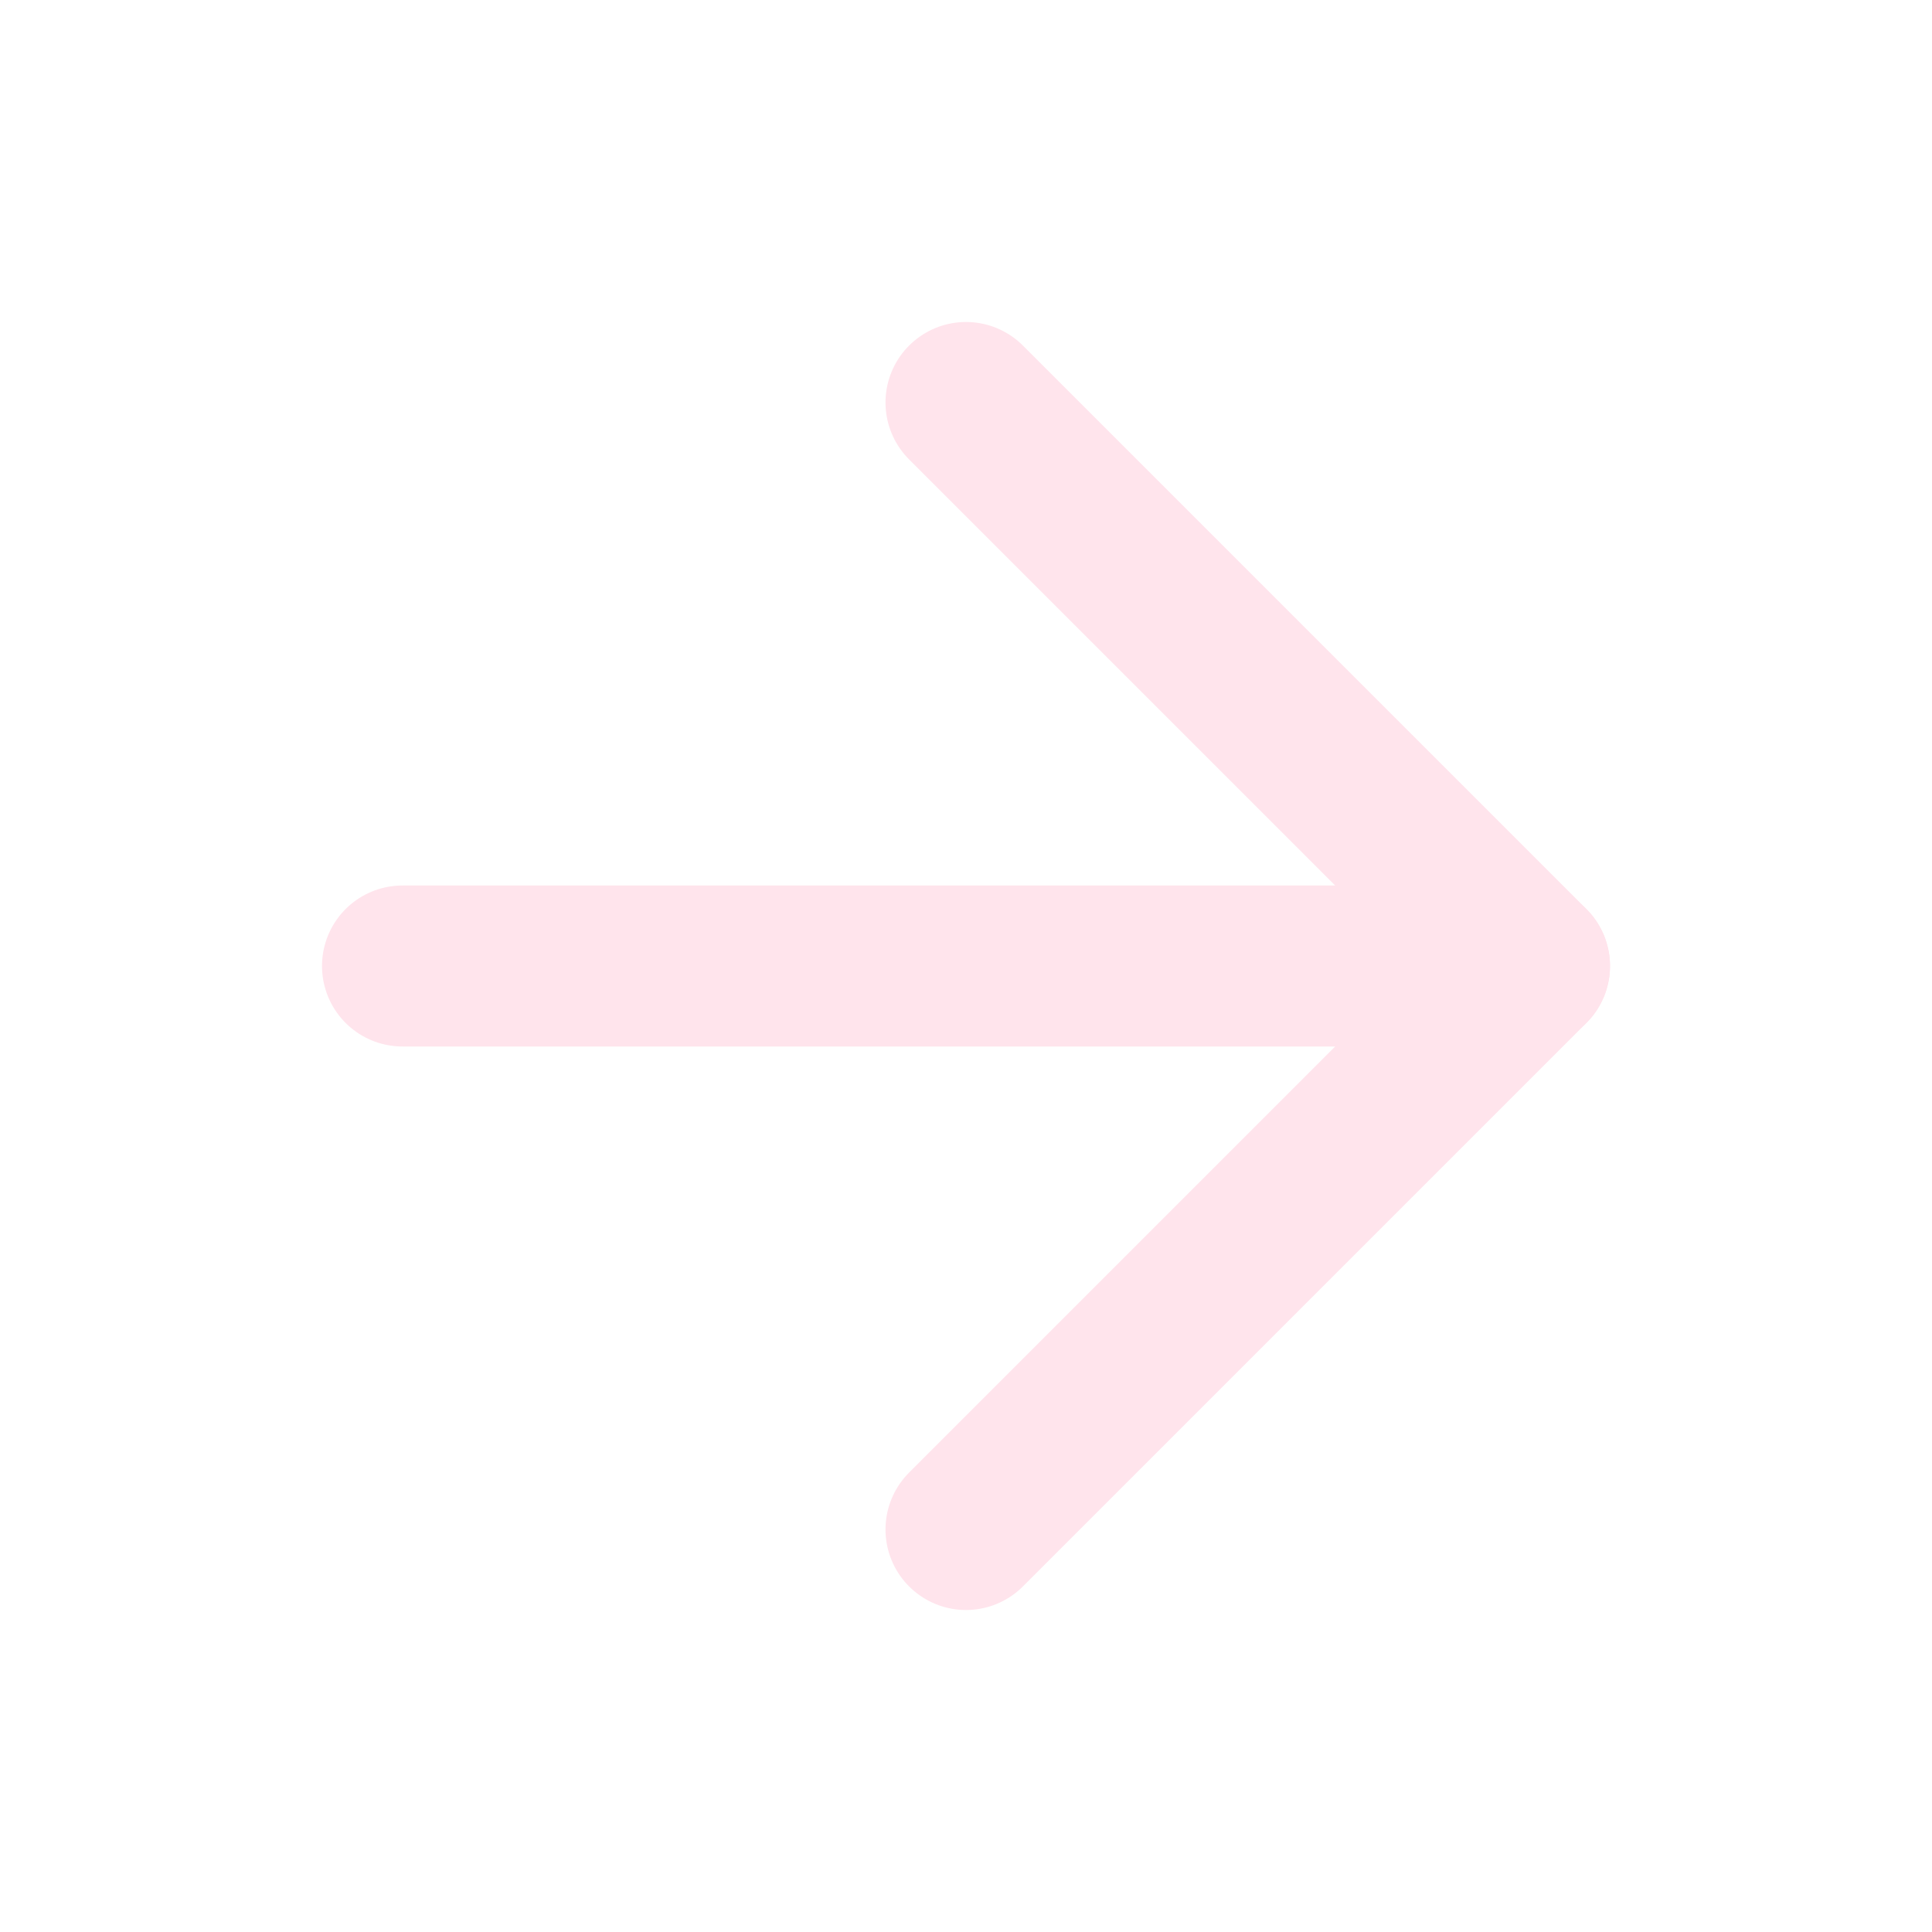
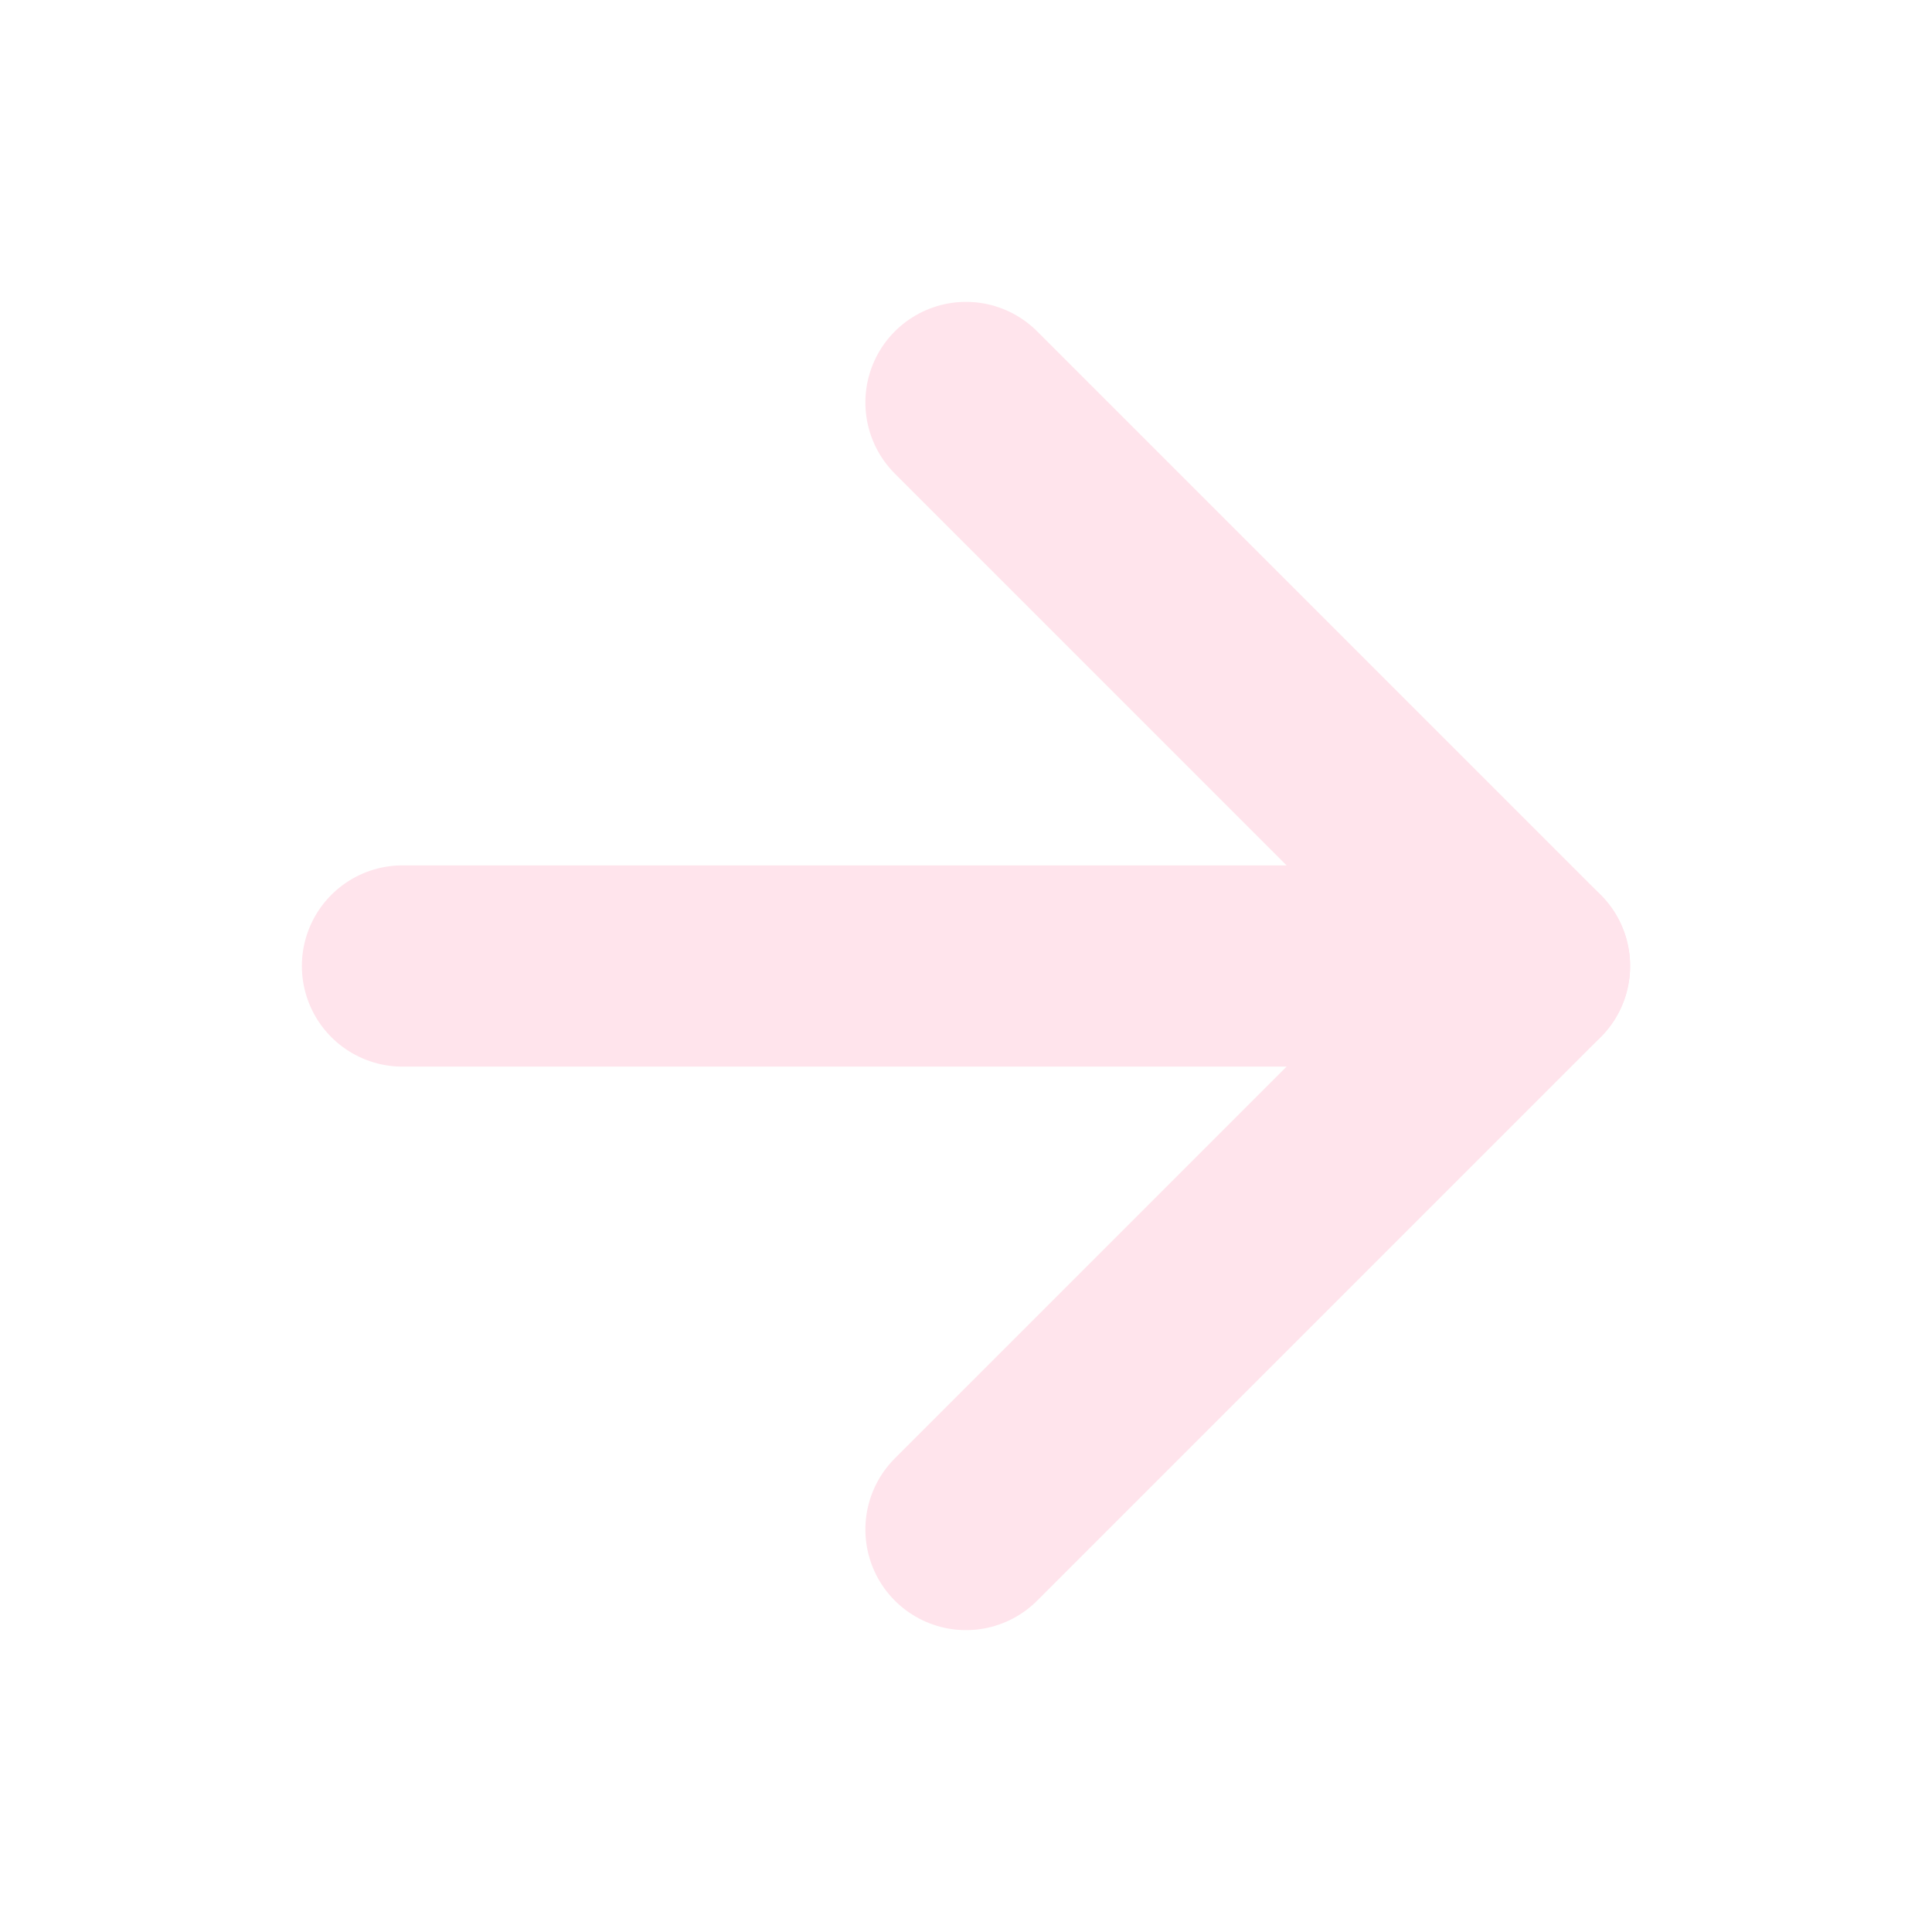
- <svg xmlns="http://www.w3.org/2000/svg" width="24" height="24" viewBox="0 0 24 24" fill="none" stroke="#ffe4ec" stroke-width="2" stroke-linecap="round" stroke-linejoin="round" class="feather feather-arrow-right">
+ <svg xmlns="http://www.w3.org/2000/svg" width="24" height="24" viewBox="0 0 24 24" fill="none" stroke="#ffe4ec" stroke-width="2.5" stroke-linecap="round" stroke-linejoin="round" class="feather feather-arrow-right">
  <line x1="5" y1="12" x2="19" y2="12" />
  <polyline points="12 5 19 12 12 19" />
</svg>
